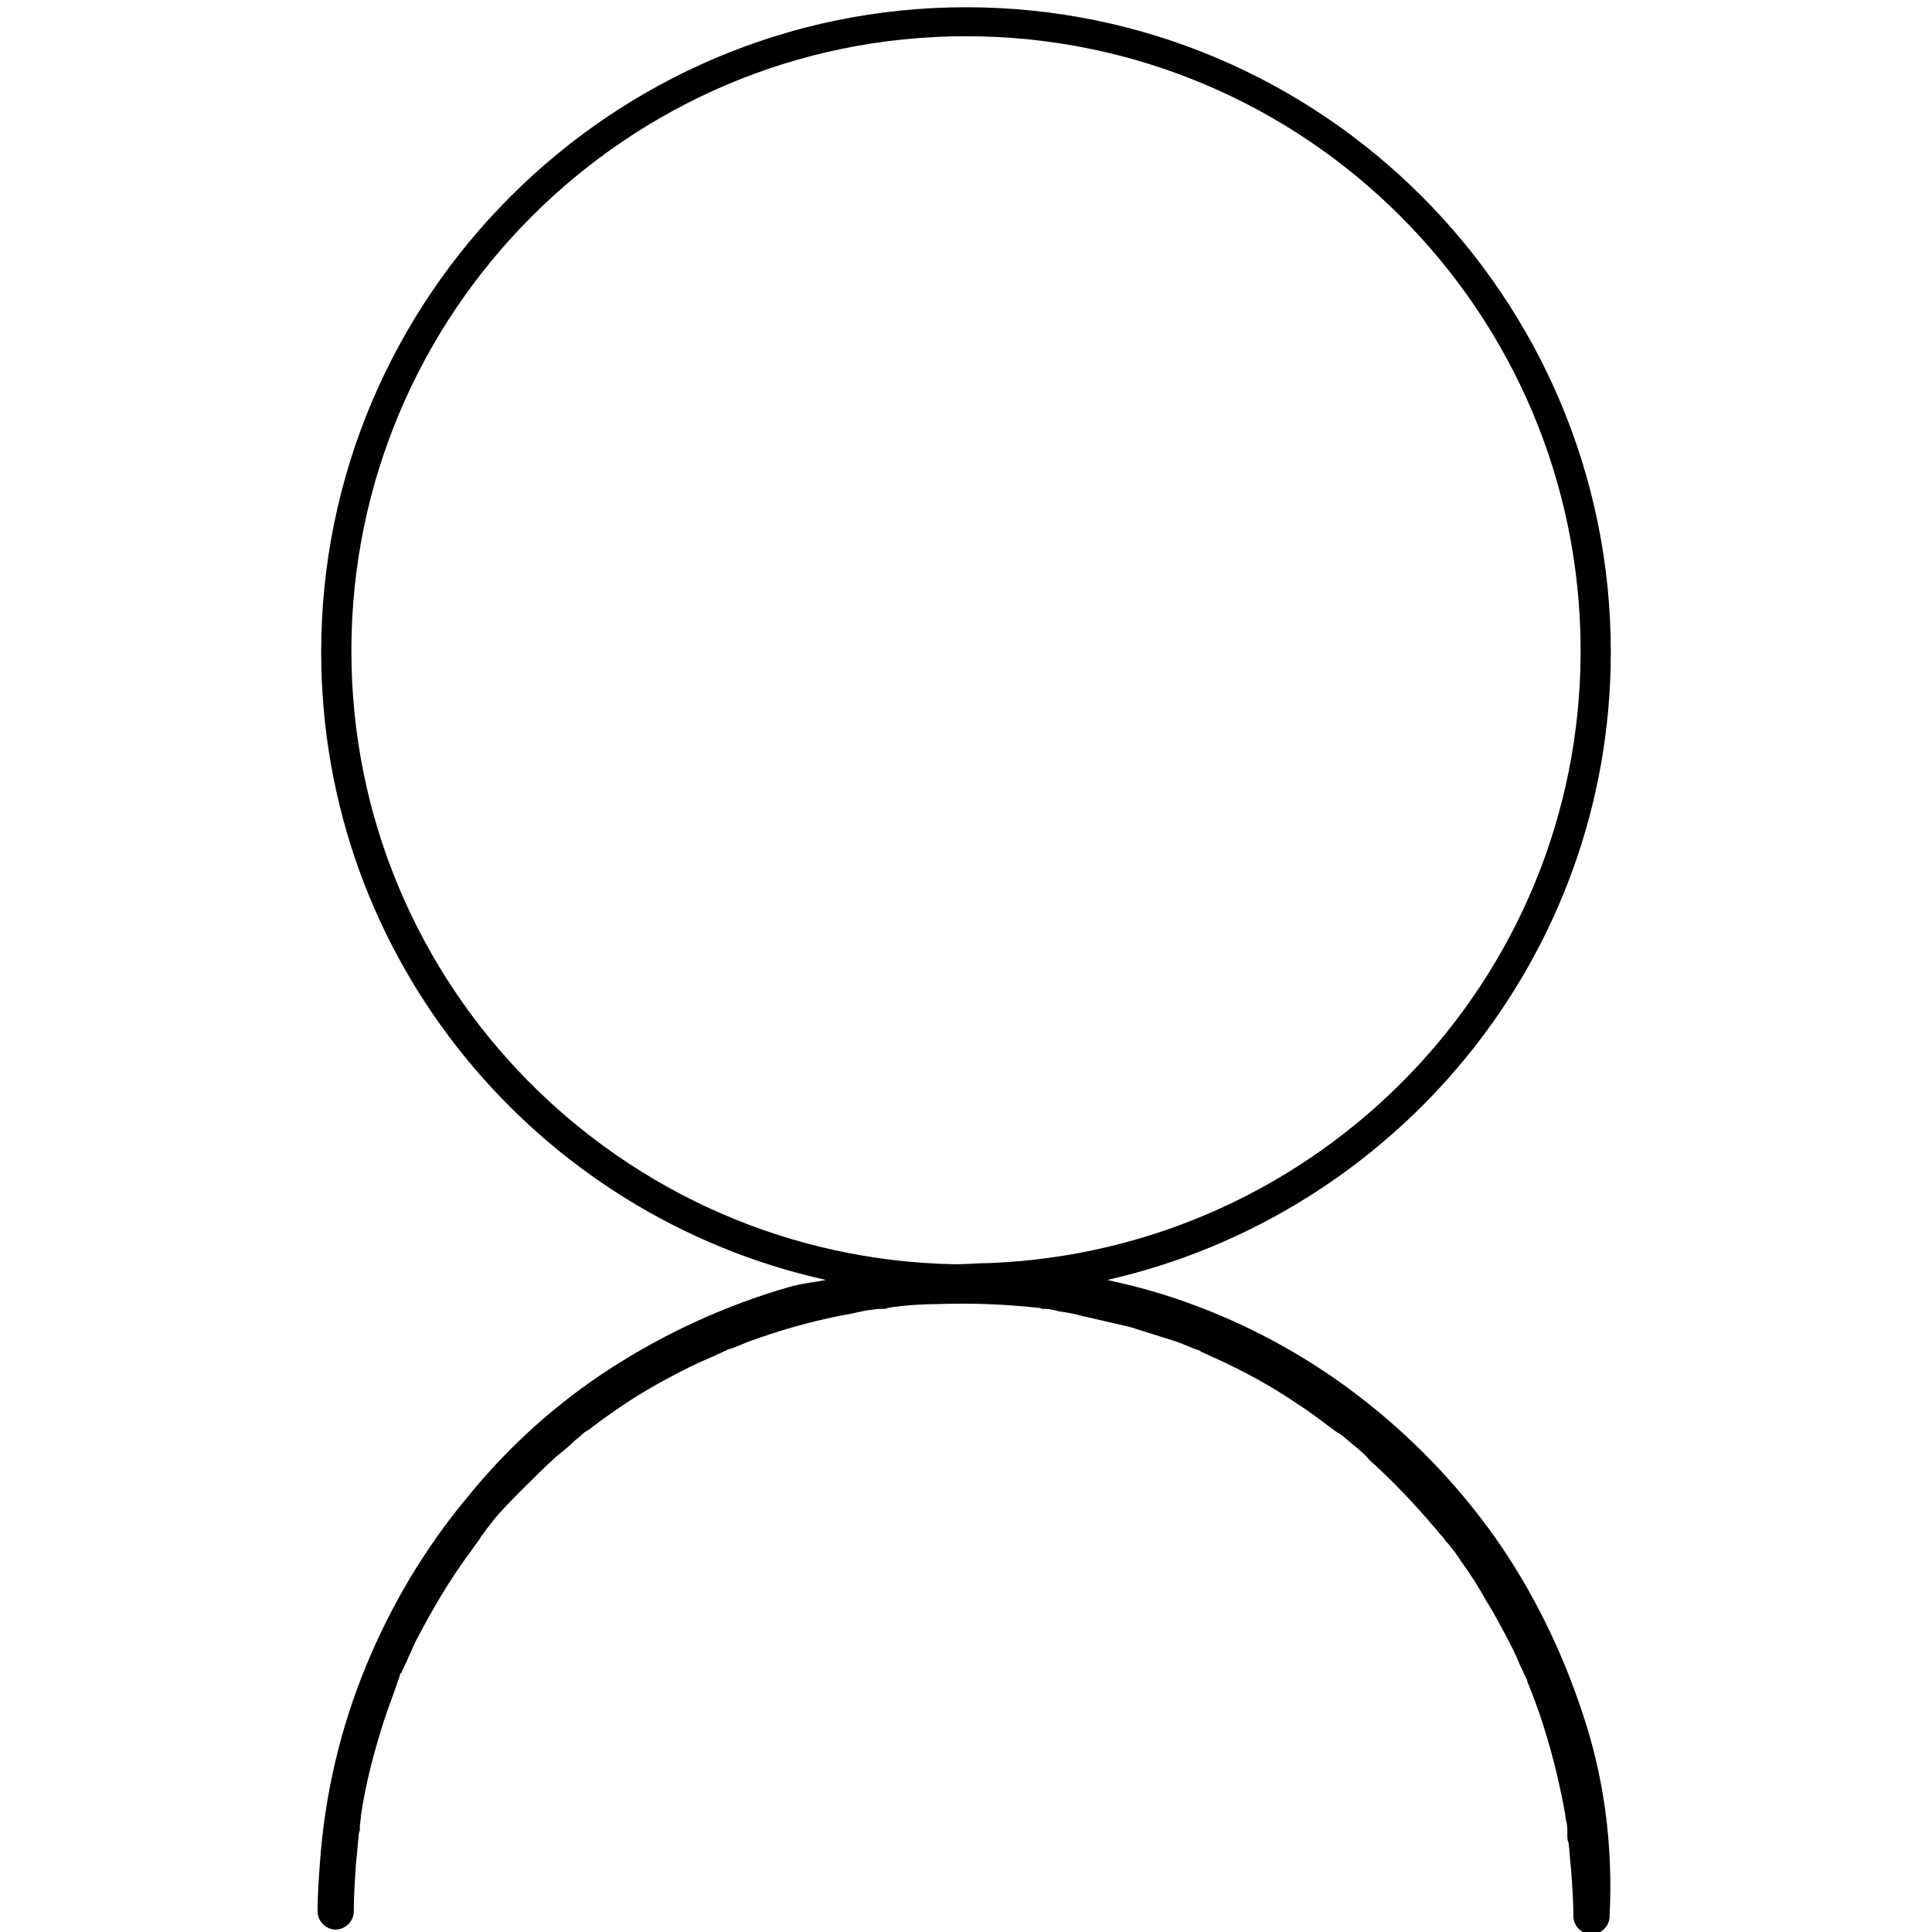
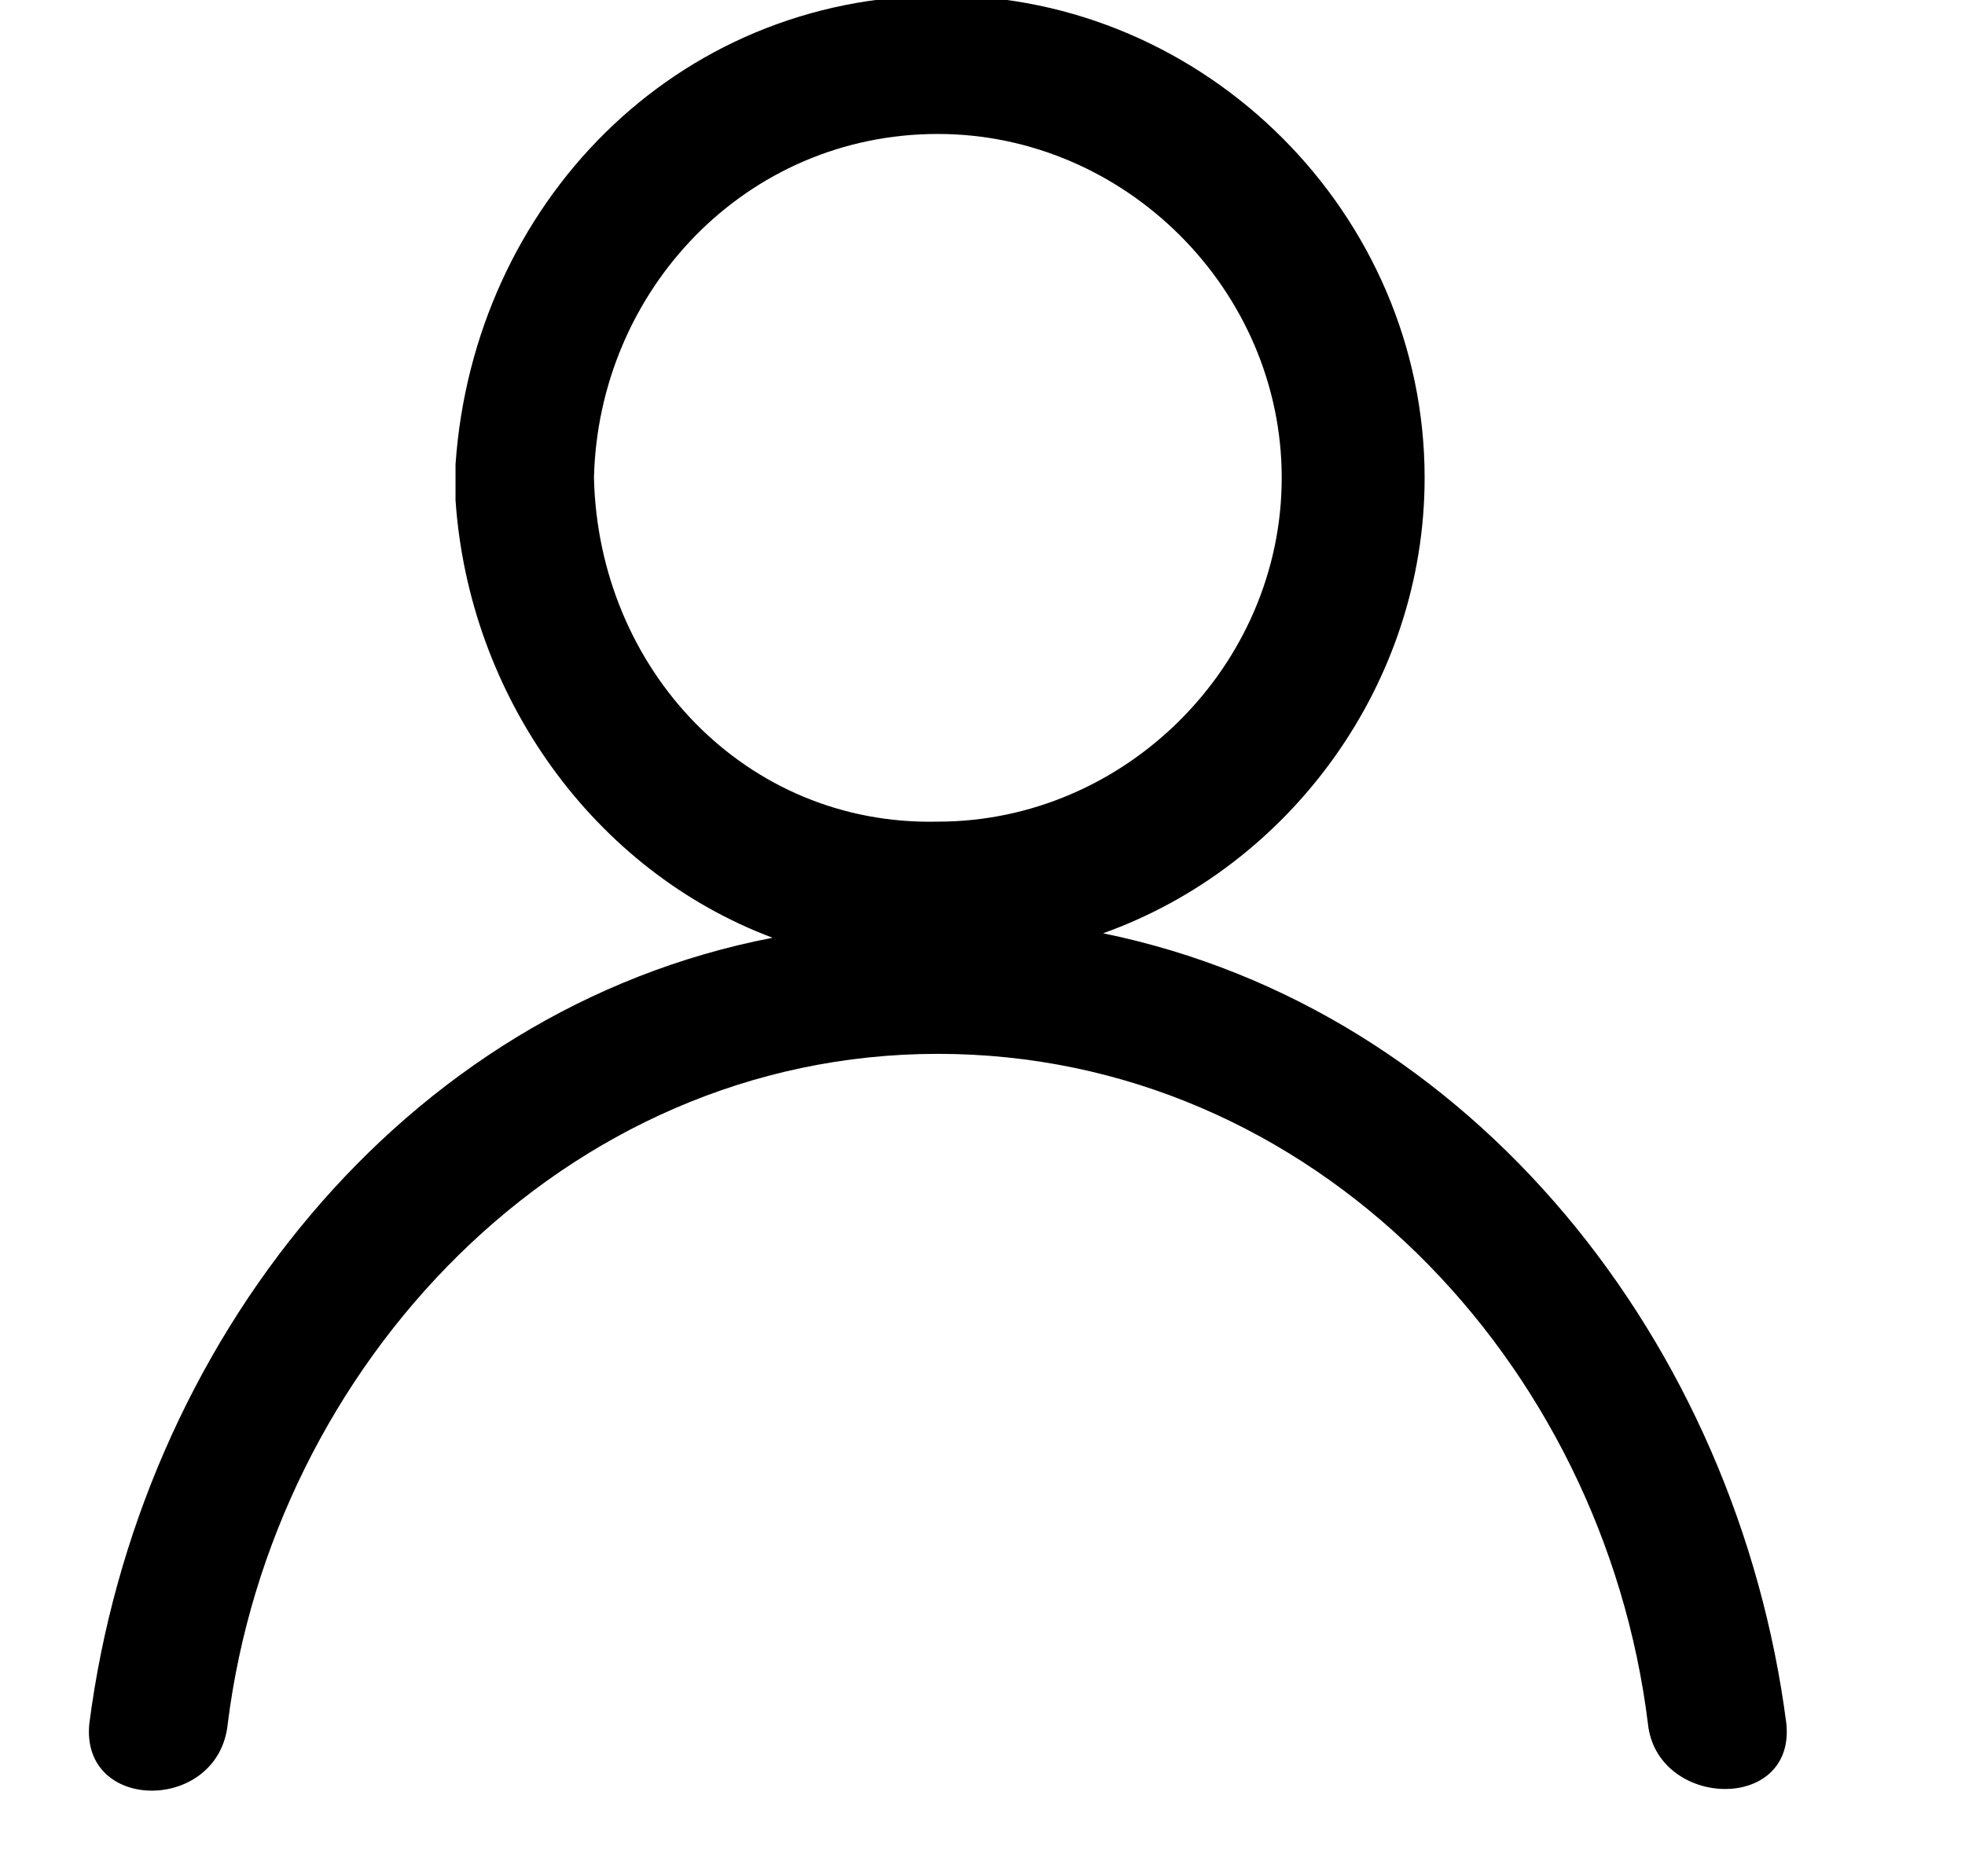
- <svg xmlns="http://www.w3.org/2000/svg" version="1.1" x="0px" y="0px" viewBox="0 0 16 16" style="enable-background:new 0 0 16 16;" xml:space="preserve">
-   <path d="M13.1,14.17c-0.17-0.51-0.41-1-0.72-1.44c-0.32-0.45-0.7-0.84-1.13-1.17c-0.43-0.33-0.91-0.59-1.41-0.77  c-0.22-0.08-0.44-0.14-0.67-0.19c2.38-0.54,4.17-2.66,4.17-5.2c0-2.94-2.39-5.34-5.34-5.34c-2.94,0-5.34,2.4-5.34,5.34  c0,2.55,1.79,4.67,4.18,5.2c-0.1,0.02-0.21,0.03-0.31,0.06c-0.52,0.15-1.02,0.38-1.47,0.67c-0.45,0.29-0.85,0.65-1.19,1.07  c-0.35,0.42-0.63,0.89-0.84,1.4c-0.21,0.51-0.34,1.06-0.38,1.62c-0.01,0.14-0.02,0.27-0.02,0.41c0,0.08,0.07,0.15,0.15,0.15  c0.08,0,0.15-0.07,0.15-0.15c0-0.14,0.01-0.28,0.02-0.42c0.01-0.07,0.01-0.13,0.02-0.2c0-0.02,0-0.03,0.01-0.05c0,0,0,0,0-0.01  c0-0.01,0-0.01,0-0.02c0-0.03,0.01-0.07,0.01-0.1c0.04-0.27,0.11-0.53,0.19-0.78c0.04-0.12,0.09-0.25,0.13-0.37  c0-0.01,0.02-0.05,0.01-0.02c0.01-0.01,0.01-0.03,0.02-0.04c0.01-0.03,0.03-0.06,0.04-0.09c0.03-0.06,0.05-0.12,0.08-0.17  c0.12-0.23,0.25-0.45,0.4-0.66c0.04-0.05,0.07-0.1,0.11-0.15c0.01-0.02-0.01,0.02,0,0c0-0.01,0.01-0.01,0.01-0.02  c0.01-0.01,0.02-0.03,0.03-0.04c0.02-0.03,0.04-0.05,0.06-0.08c0.08-0.1,0.17-0.19,0.26-0.28c0.09-0.09,0.18-0.18,0.28-0.27  c0.05-0.04,0.1-0.08,0.14-0.12c0.02-0.02,0.05-0.04,0.07-0.06c0.01-0.01,0.02-0.02,0.04-0.03c0.01,0,0.01-0.01,0.02-0.01  c0.02-0.02-0.03,0.02,0.01-0.01c0.21-0.16,0.42-0.3,0.65-0.42c0.11-0.06,0.23-0.12,0.35-0.17c0.03-0.01,0.06-0.03,0.09-0.04  c0.01-0.01,0.03-0.01,0.04-0.02c-0.03,0.01,0.02-0.01,0.03-0.01c0.06-0.02,0.12-0.05,0.18-0.07c0.25-0.09,0.5-0.16,0.76-0.21  c0.07-0.01,0.14-0.03,0.2-0.04c0.03,0,0.06-0.01,0.09-0.01c0,0,0.01,0,0.01,0c0,0,0.01,0,0.01,0c0.02,0,0.04,0,0.06-0.01  c0.13-0.02,0.27-0.03,0.4-0.03c0.28-0.01,0.55,0,0.83,0.03c0.01,0,0.03,0,0.04,0.01c0.01,0,0.01,0,0.01,0c0.01,0,0.01,0,0.02,0  c0.04,0,0.07,0.01,0.11,0.02c0.07,0.01,0.13,0.02,0.2,0.04c0.13,0.03,0.26,0.06,0.39,0.09c0.13,0.04,0.25,0.08,0.38,0.12  c0.06,0.02,0.12,0.05,0.18,0.07c0.01,0,0.04,0.02,0.02,0.01c0.01,0.01,0.03,0.01,0.04,0.02c0.03,0.01,0.06,0.03,0.09,0.04  c0.24,0.11,0.46,0.23,0.68,0.38c0.11,0.07,0.21,0.15,0.32,0.23c-0.02-0.02,0.01,0.01,0.02,0.01c0.01,0.01,0.03,0.02,0.04,0.03  c0.02,0.02,0.05,0.04,0.07,0.06c0.05,0.04,0.1,0.08,0.14,0.13c0.19,0.17,0.37,0.36,0.54,0.56c0.02,0.02,0.04,0.05,0.06,0.07  c0.01,0.01,0.02,0.02,0.03,0.04c0.01,0.01,0.01,0.01,0.02,0.02c-0.01-0.01-0.01-0.01,0,0c0.04,0.05,0.08,0.1,0.11,0.15  c0.08,0.11,0.15,0.22,0.21,0.33c0.07,0.11,0.13,0.23,0.19,0.34c0.03,0.06,0.06,0.12,0.08,0.17c0.01,0.03,0.03,0.06,0.04,0.09  c0.01,0.01,0.01,0.03,0.02,0.04c-0.01-0.03,0.01,0.02,0.01,0.03c0.1,0.24,0.18,0.5,0.24,0.75c0.03,0.13,0.06,0.26,0.08,0.4  c0.01,0.03,0.01,0.07,0.01,0.1c0,0.03,0-0.01,0,0.02c0,0.02,0,0.04,0.01,0.06c0.01,0.07,0.01,0.14,0.02,0.21  c0.01,0.13,0.02,0.27,0.02,0.4c0,0.08,0.07,0.15,0.15,0.15c0.08,0,0.15-0.07,0.15-0.15C13.36,15.26,13.28,14.7,13.1,14.17z   M2.91,5.39C2.91,2.59,5.19,0.3,8,0.3c2.81,0,5.09,2.28,5.09,5.09c0,2.74-2.18,4.96-4.89,5.07c-0.1,0-0.19,0.01-0.29,0.01  C5.15,10.42,2.91,8.17,2.91,5.39z" />
+ <svg xmlns="http://www.w3.org/2000/svg" version="1.1" x="0px" y="0px" viewBox="-10 4 44 42" style="enable-background:new 10 10 55 55;" xml:space="preserve">
+   <path id="se_connecter" d="M30,42.6c-1.1-8.5-7-16-15.3-17.7c4.2-1.5,7.2-5.6,7.2-10.2c0-5.9-4.9-10.8-10.8-10.8 C5.1,3.9,0.6,8.6,0.2,14.4c0,0.1,0,0.2,0,0.4c0,0.1,0,0.3,0,0.4c0.3,4.4,3.1,8.3,7.1,9.8C-1,26.6-6.9,34.1-8,42.6 c-0.2,2,2.9,2,3.1,0c1-8,7.5-15,15.9-15s14.9,6.9,15.9,15C27.1,44.5,30.2,44.6,30,42.6z M3.3,14.7C3.4,10.5,6.7,7,11,7 c4.2,0,7.7,3.5,7.7,7.7c0,4.2-3.5,7.7-7.7,7.7C6.7,22.5,3.4,19,3.3,14.7z" />
</svg>
